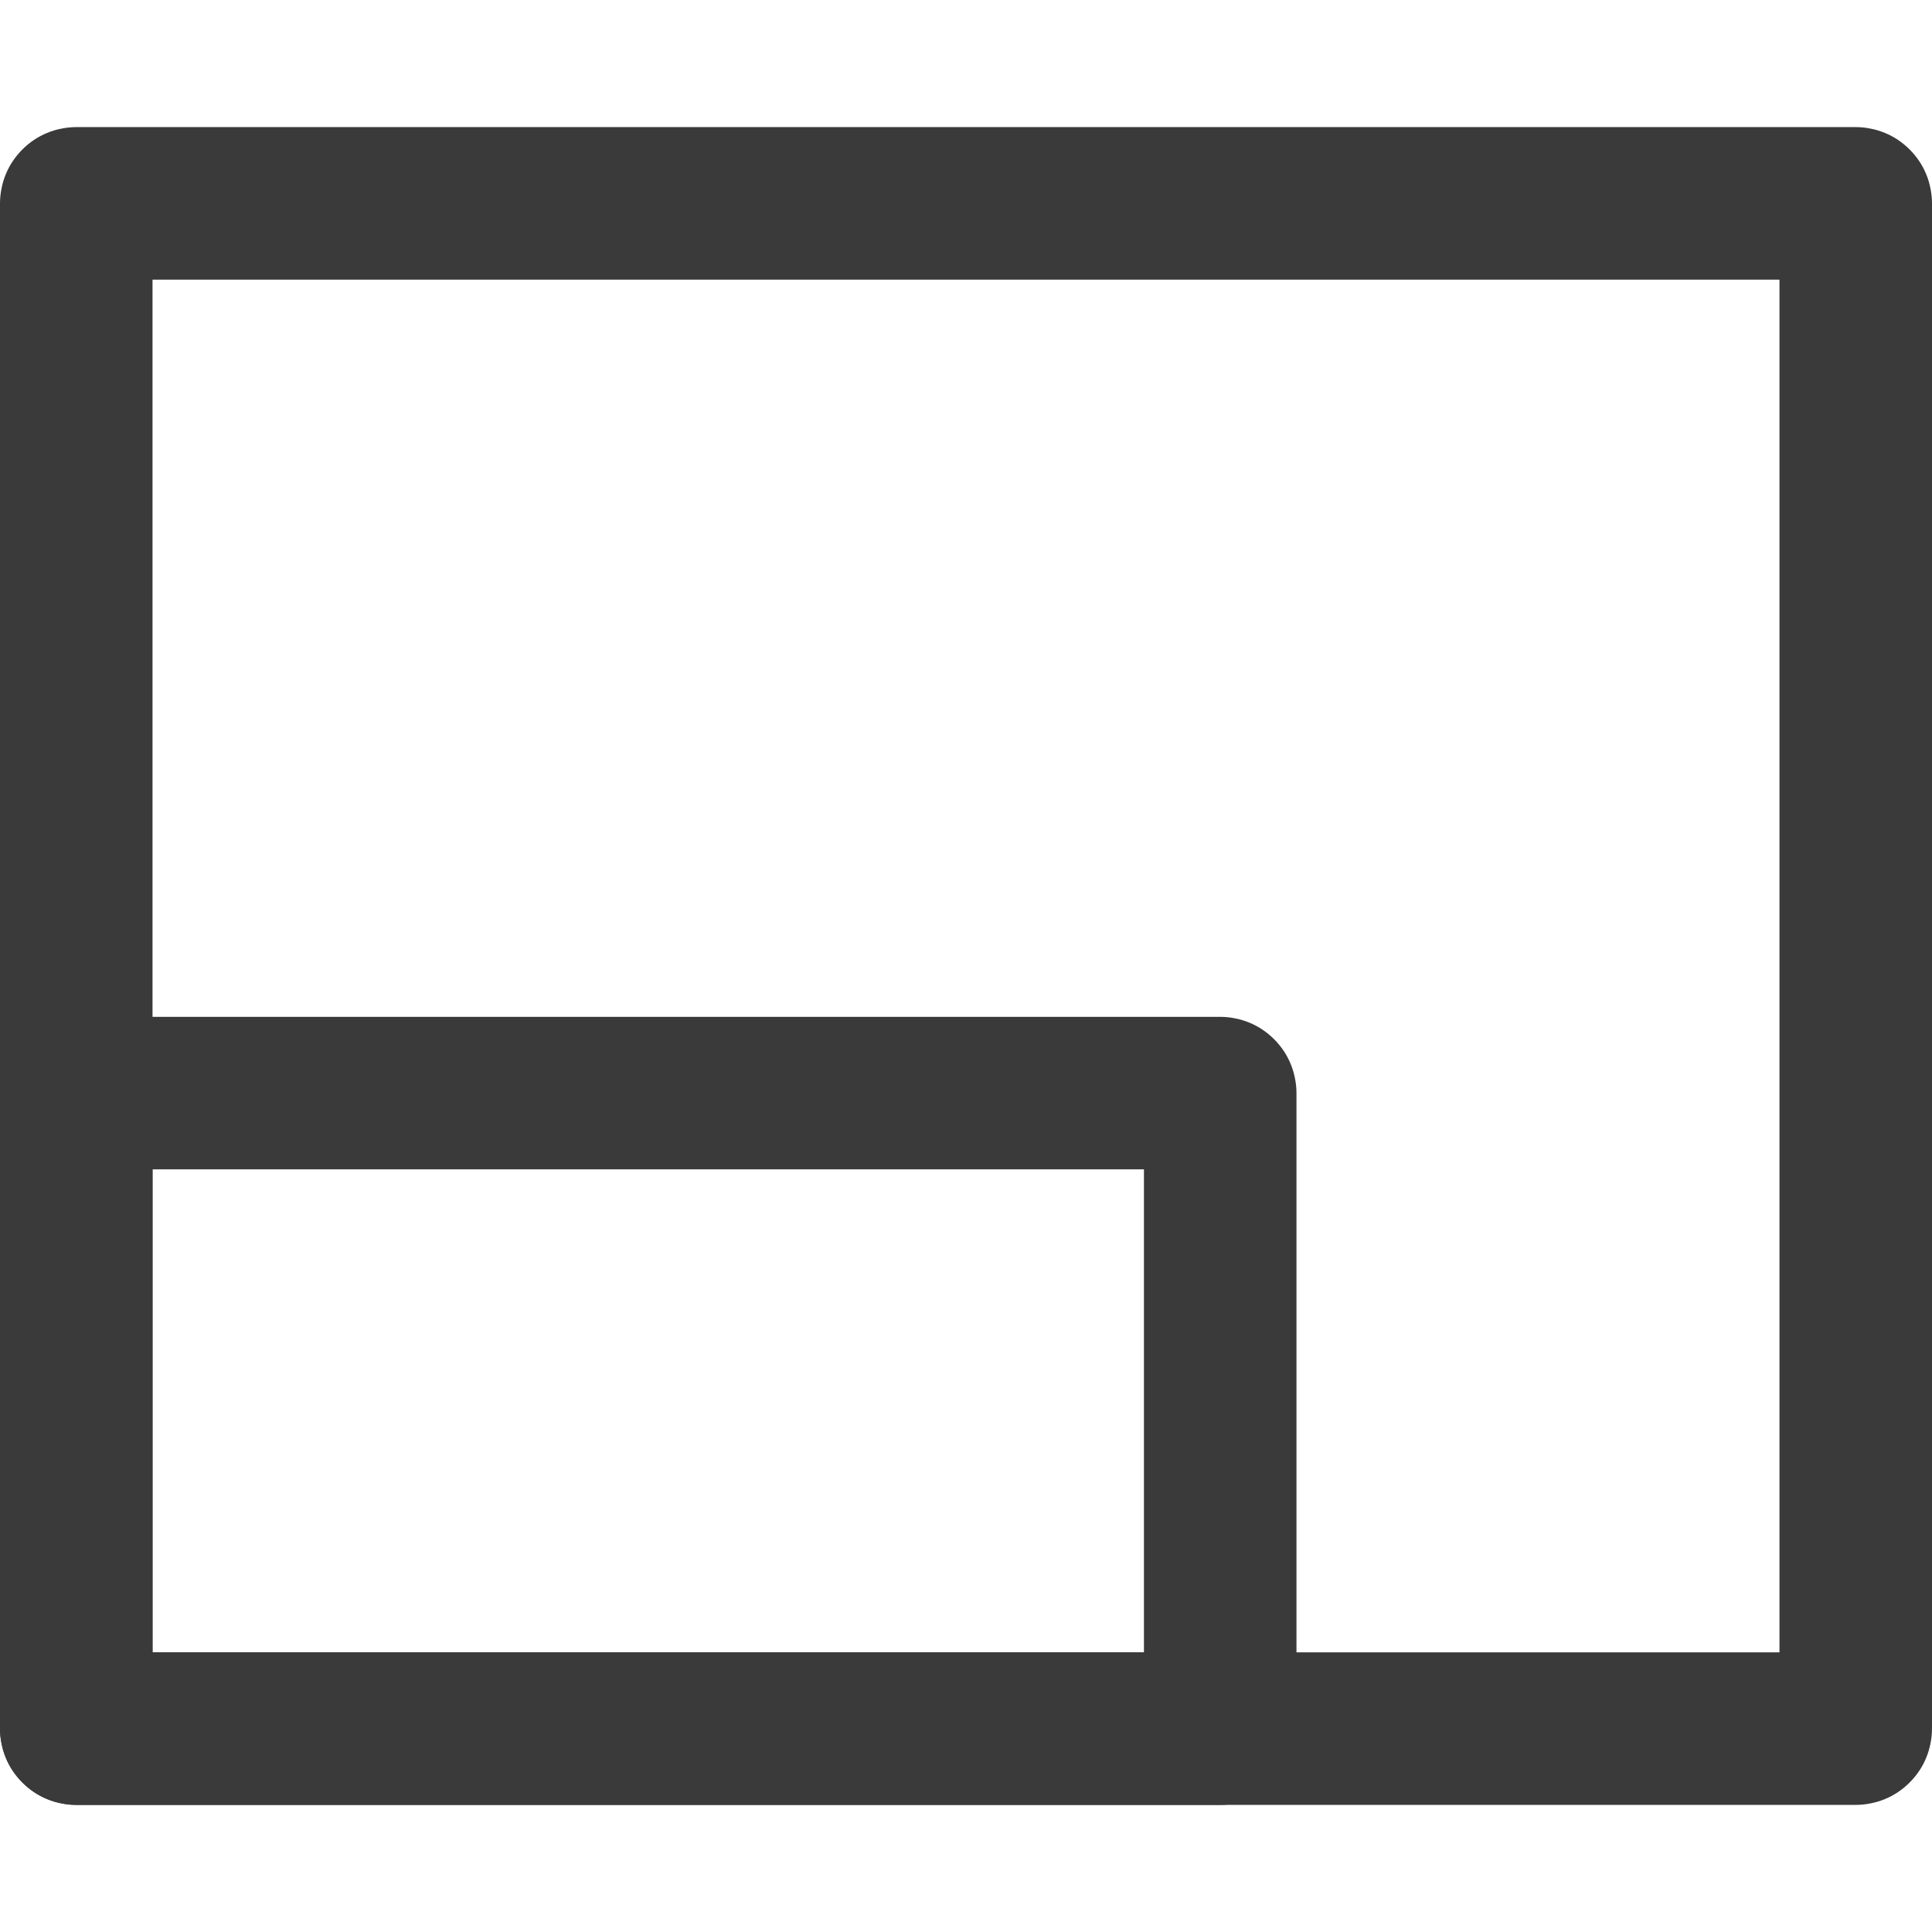
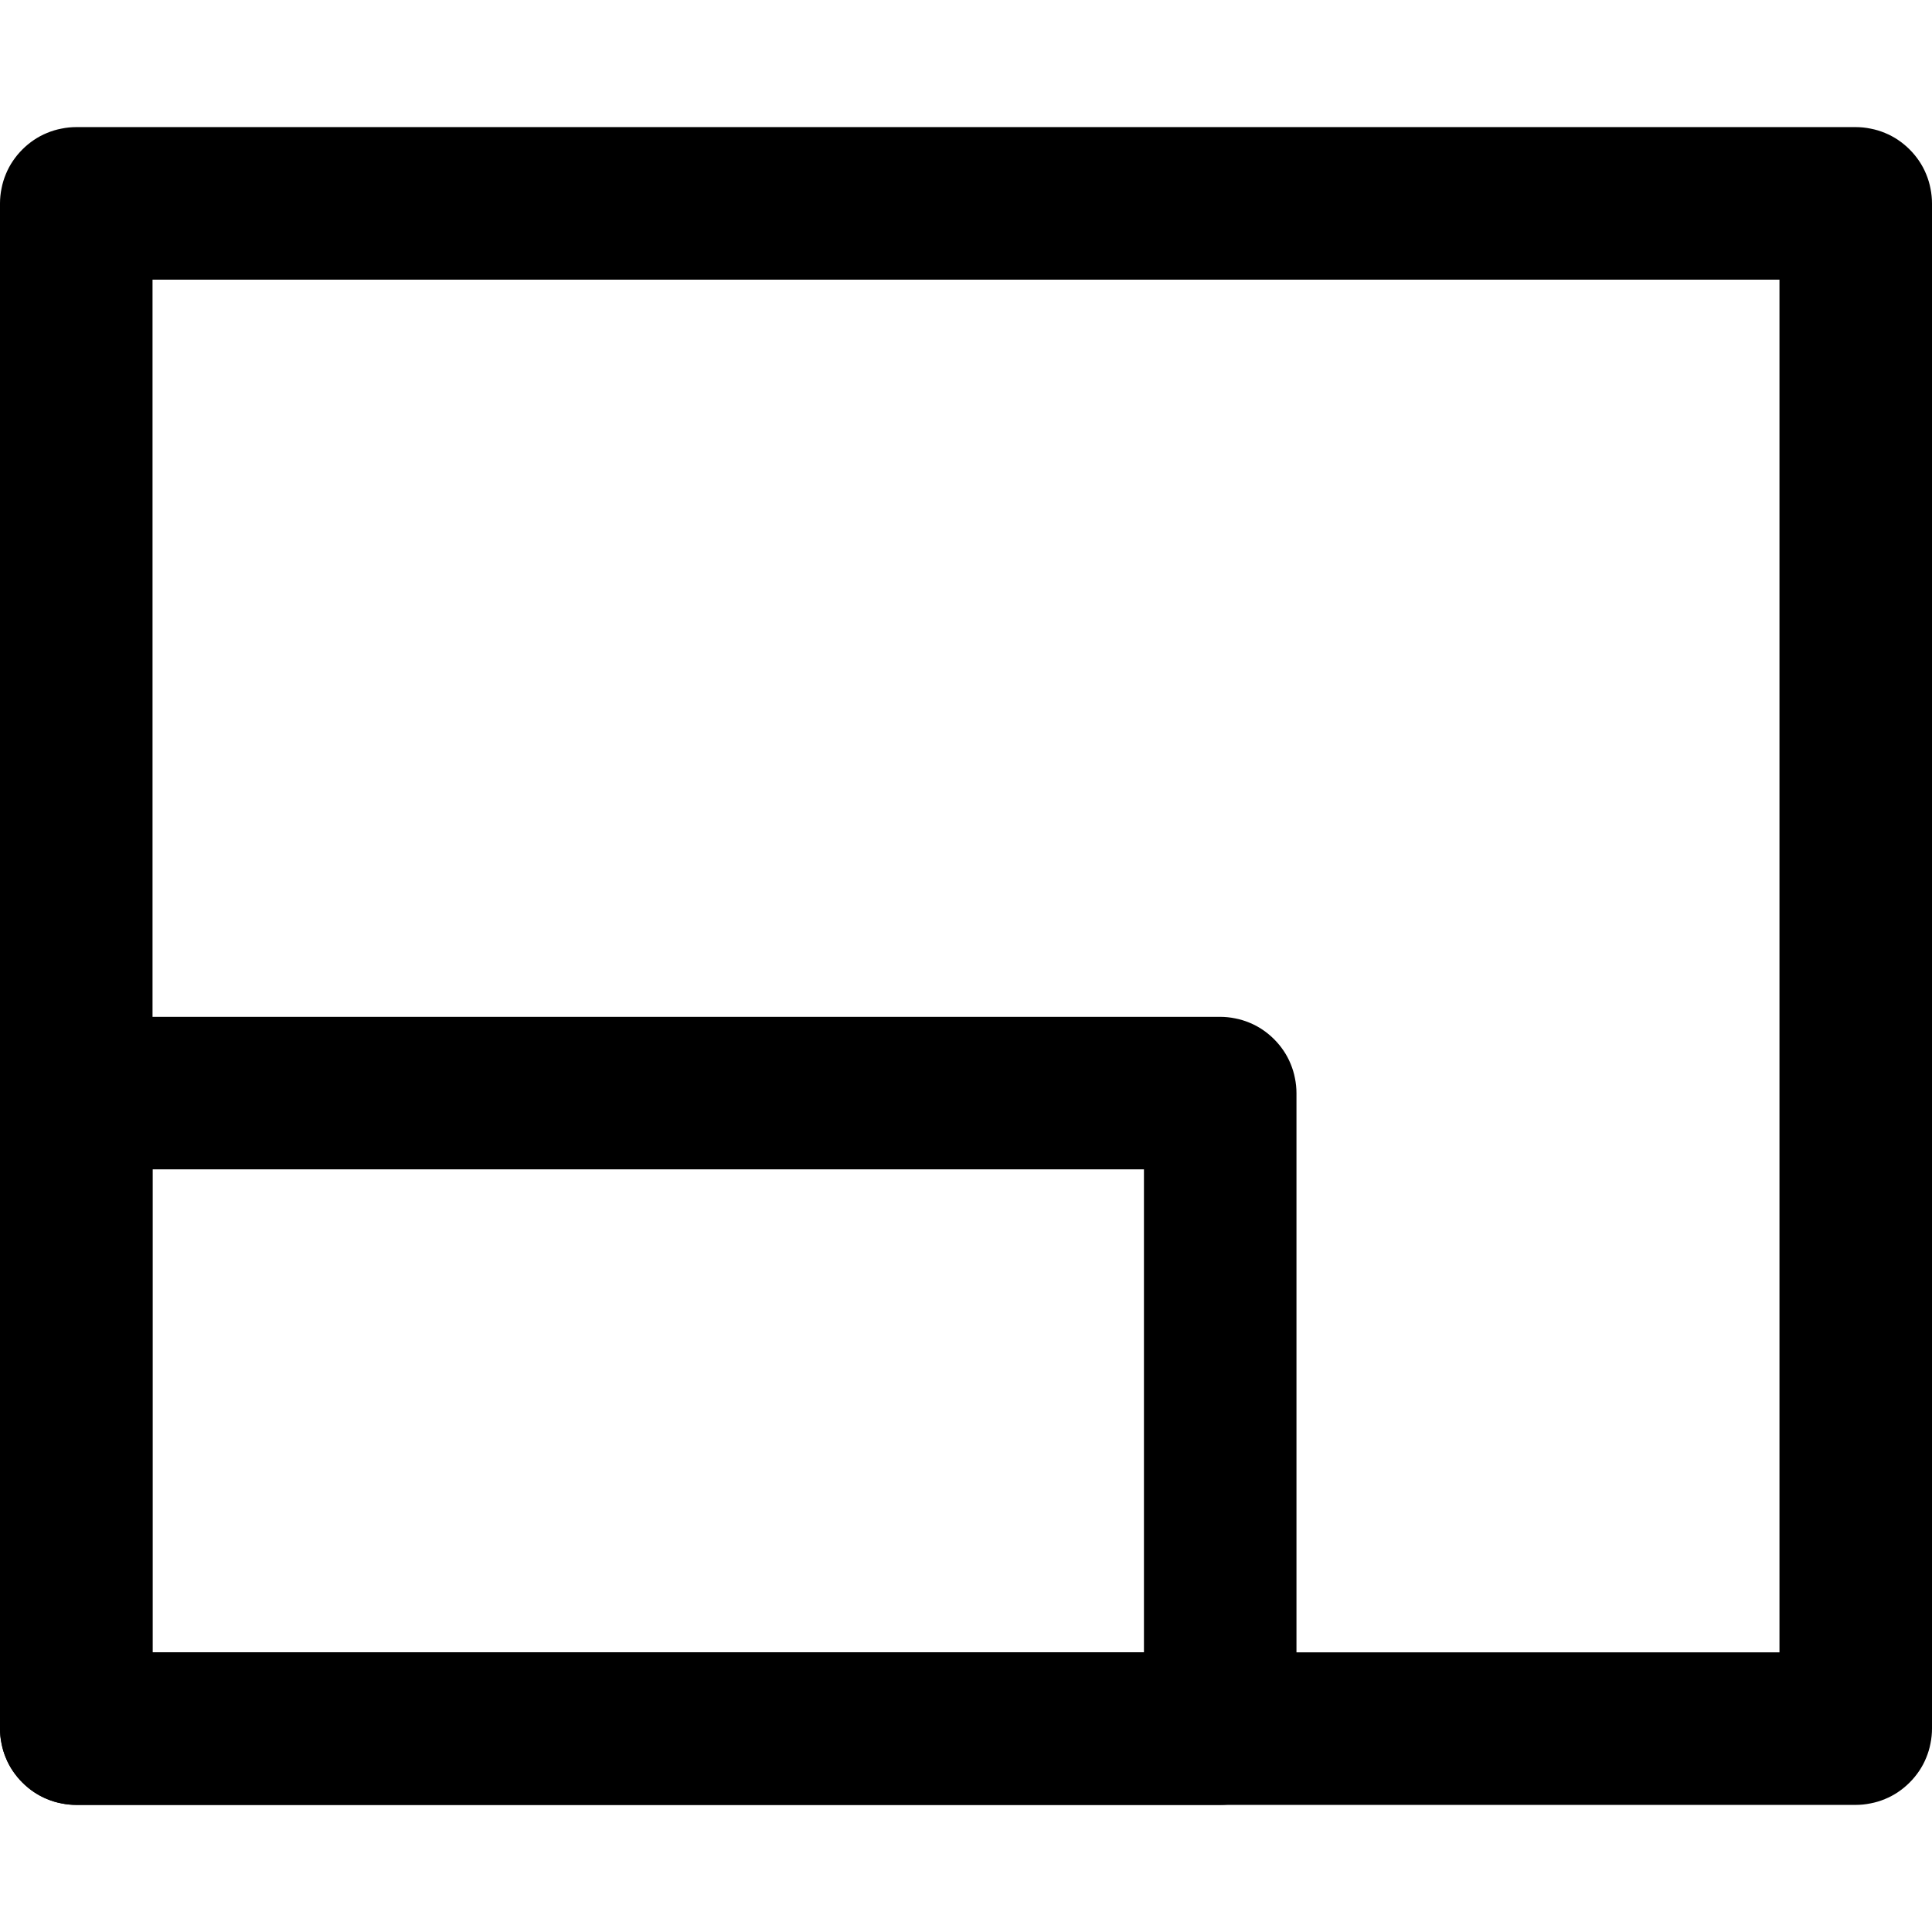
<svg xmlns="http://www.w3.org/2000/svg" fill-rule="evenodd" clip-rule="evenodd" viewBox="0.4 1.4 15.2 13.2" width="16" height="16">
-   <path d="M0.4,14L0.4,2Q0.4,1.941,0.412,1.883Q0.423,1.825,0.446,1.77Q0.468,1.716,0.501,1.667Q0.534,1.618,0.576,1.576Q0.618,1.534,0.667,1.501Q0.716,1.468,0.77,1.446Q0.825,1.423,0.883,1.412Q0.941,1.4,1,1.4L15,1.4Q15.059,1.4,15.117,1.412Q15.175,1.423,15.23,1.446Q15.284,1.468,15.333,1.501Q15.382,1.534,15.424,1.576Q15.466,1.618,15.499,1.667Q15.532,1.716,15.554,1.77Q15.577,1.825,15.588,1.883Q15.6,1.941,15.6,2L15.6,14Q15.6,14.059,15.588,14.117Q15.577,14.175,15.554,14.23Q15.532,14.284,15.499,14.333Q15.466,14.382,15.424,14.424Q15.382,14.466,15.333,14.499Q15.284,14.532,15.23,14.554Q15.175,14.577,15.117,14.588Q15.059,14.6,15,14.6L1,14.6Q0.941,14.6,0.883,14.588Q0.825,14.577,0.77,14.554Q0.716,14.532,0.667,14.499Q0.618,14.466,0.576,14.424Q0.534,14.382,0.501,14.333Q0.468,14.284,0.446,14.23Q0.423,14.175,0.412,14.117Q0.4,14.059,0.4,14Z M14.4,2.6L1.6,2.6L1.6,13.4L14.4,13.4L14.4,2.6Z" fill="#3A3A3A" />
-   <path d="M0.4,14L0.4,9Q0.4,8.941,0.412,8.883Q0.423,8.825,0.446,8.77Q0.468,8.716,0.501,8.667Q0.534,8.618,0.576,8.576Q0.618,8.534,0.667,8.501Q0.716,8.468,0.77,8.446Q0.825,8.423,0.883,8.412Q0.941,8.4,1,8.4L10,8.4Q10.059,8.4,10.117,8.412Q10.175,8.423,10.23,8.446Q10.284,8.468,10.333,8.501Q10.382,8.534,10.424,8.576Q10.466,8.618,10.499,8.667Q10.532,8.716,10.554,8.77Q10.577,8.825,10.588,8.883Q10.6,8.941,10.6,9L10.6,14Q10.6,14.059,10.588,14.117Q10.577,14.175,10.554,14.23Q10.532,14.284,10.499,14.333Q10.466,14.382,10.424,14.424Q10.382,14.466,10.333,14.499Q10.284,14.532,10.23,14.554Q10.175,14.577,10.117,14.588Q10.059,14.6,10,14.6L1,14.6Q0.941,14.6,0.883,14.588Q0.825,14.577,0.77,14.554Q0.716,14.532,0.667,14.499Q0.618,14.466,0.576,14.424Q0.534,14.382,0.501,14.333Q0.468,14.284,0.446,14.23Q0.423,14.175,0.412,14.117Q0.4,14.059,0.4,14Z M9.4,9.6L1.6,9.6L1.6,13.4L9.4,13.4L9.4,9.6Z" fill="#3A3A3A" />
+   <path d="M0.4,14L0.4,2Q0.4,1.941,0.412,1.883Q0.423,1.825,0.446,1.77Q0.468,1.716,0.501,1.667Q0.534,1.618,0.576,1.576Q0.618,1.534,0.667,1.501Q0.716,1.468,0.77,1.446Q0.825,1.423,0.883,1.412Q0.941,1.4,1,1.4L15,1.4Q15.059,1.4,15.117,1.412Q15.175,1.423,15.23,1.446Q15.284,1.468,15.333,1.501Q15.382,1.534,15.424,1.576Q15.466,1.618,15.499,1.667Q15.532,1.716,15.554,1.77Q15.577,1.825,15.588,1.883Q15.6,1.941,15.6,2L15.6,14Q15.6,14.059,15.588,14.117Q15.577,14.175,15.554,14.23Q15.532,14.284,15.499,14.333Q15.466,14.382,15.424,14.424Q15.382,14.466,15.333,14.499Q15.284,14.532,15.23,14.554Q15.175,14.577,15.117,14.588Q15.059,14.6,15,14.6L1,14.6Q0.941,14.6,0.883,14.588Q0.825,14.577,0.77,14.554Q0.716,14.532,0.667,14.499Q0.618,14.466,0.576,14.424Q0.534,14.382,0.501,14.333Q0.468,14.284,0.446,14.23Q0.423,14.175,0.412,14.117Q0.4,14.059,0.4,14Z M14.4,2.6L1.6,2.6L1.6,13.4L14.4,13.4L14.4,2.6Z" fill="currentColor" />
+   <path d="M0.4,14L0.4,9Q0.4,8.941,0.412,8.883Q0.423,8.825,0.446,8.77Q0.468,8.716,0.501,8.667Q0.534,8.618,0.576,8.576Q0.618,8.534,0.667,8.501Q0.716,8.468,0.77,8.446Q0.825,8.423,0.883,8.412Q0.941,8.4,1,8.4L10,8.4Q10.059,8.4,10.117,8.412Q10.175,8.423,10.23,8.446Q10.284,8.468,10.333,8.501Q10.382,8.534,10.424,8.576Q10.466,8.618,10.499,8.667Q10.532,8.716,10.554,8.77Q10.577,8.825,10.588,8.883Q10.6,8.941,10.6,9L10.6,14Q10.6,14.059,10.588,14.117Q10.577,14.175,10.554,14.23Q10.532,14.284,10.499,14.333Q10.466,14.382,10.424,14.424Q10.382,14.466,10.333,14.499Q10.284,14.532,10.23,14.554Q10.175,14.577,10.117,14.588Q10.059,14.6,10,14.6L1,14.6Q0.941,14.6,0.883,14.588Q0.825,14.577,0.77,14.554Q0.716,14.532,0.667,14.499Q0.618,14.466,0.576,14.424Q0.534,14.382,0.501,14.333Q0.468,14.284,0.446,14.23Q0.423,14.175,0.412,14.117Q0.4,14.059,0.4,14Z M9.4,9.6L1.6,9.6L1.6,13.4L9.4,13.4L9.4,9.6Z" fill="currentColor" />
</svg>
